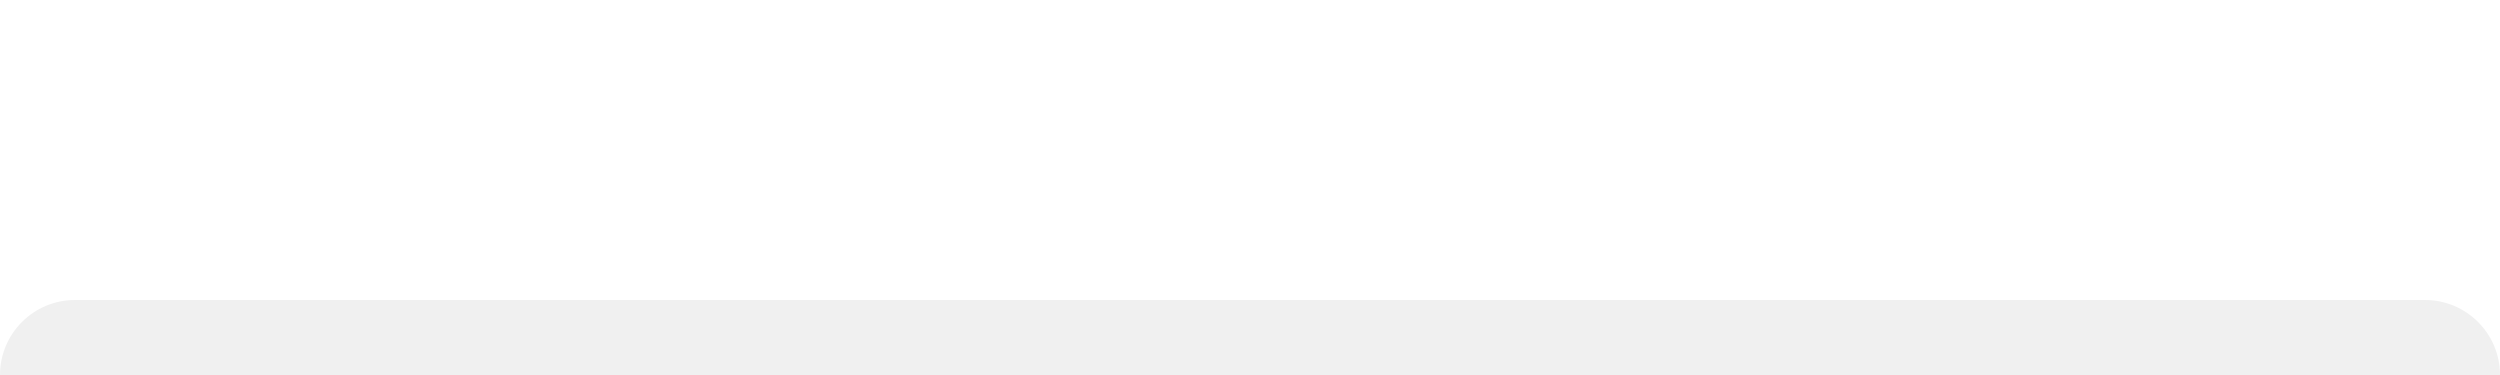
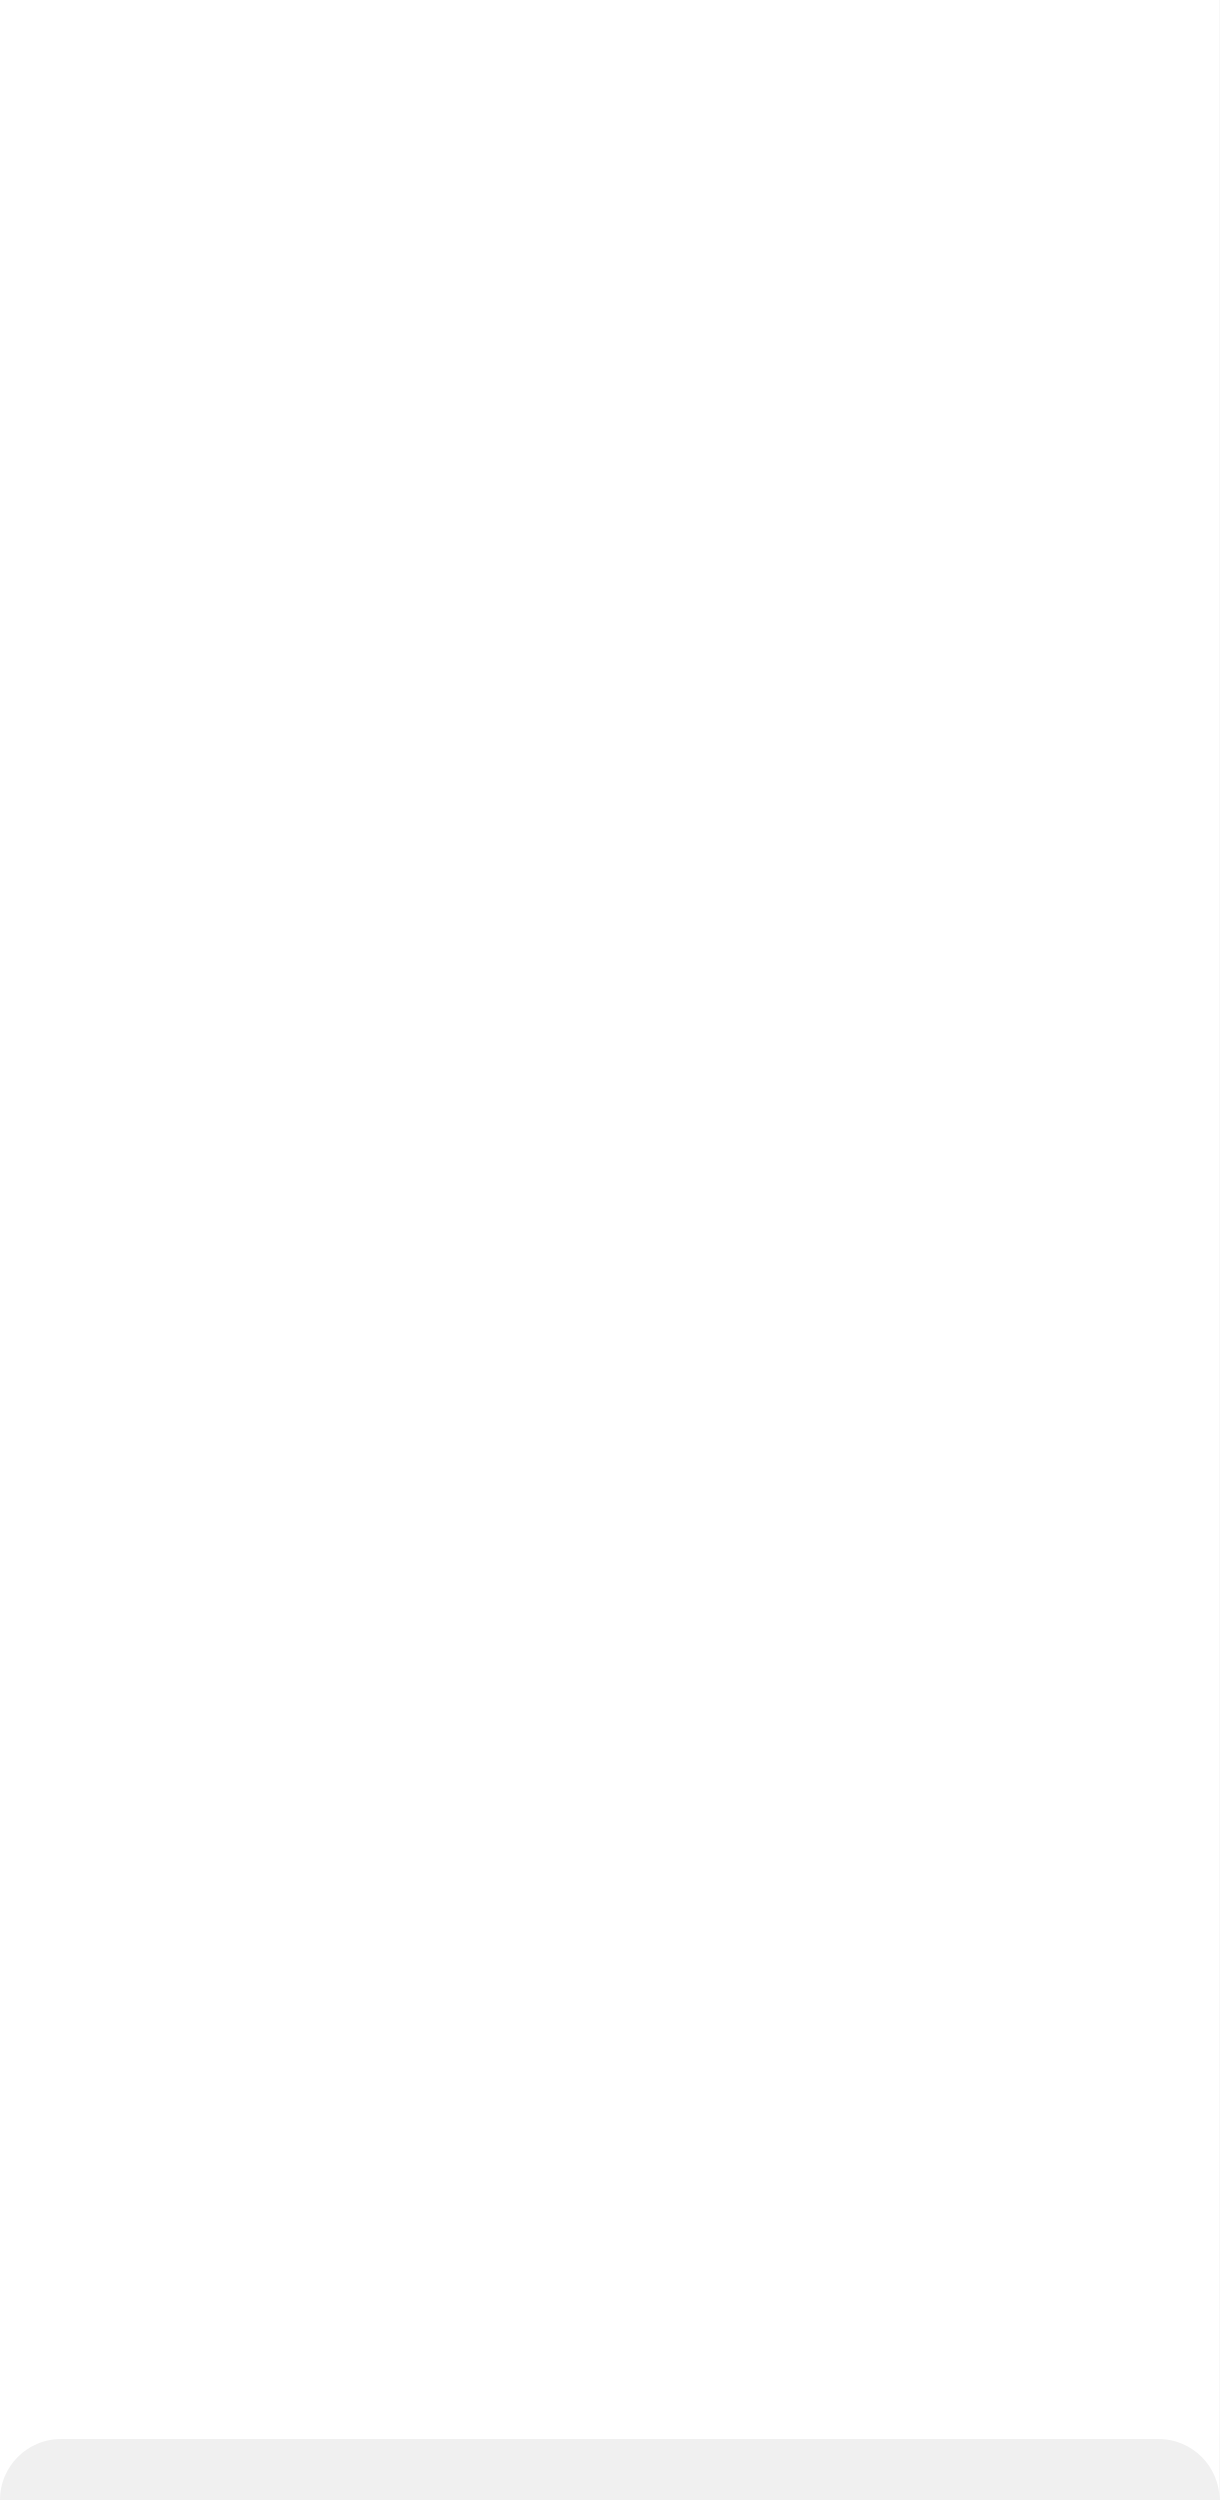
- <svg xmlns="http://www.w3.org/2000/svg" width="400" height="60" viewBox="0 0 400 60" fill="none">
-   <path fill-rule="evenodd" clip-rule="evenodd" d="M400 0H0V60C0 53.373 5.373 48 12 48H388C394.627 48 400 53.373 400 60V0Z" fill="white" />
+ <svg xmlns="http://www.w3.org/2000/svg" width="400" height="820" viewBox="0 0 400 820" fill="none">
+   <path fill-rule="evenodd" clip-rule="evenodd" d="M400 0H0V820C0 808.954 8.954 800 20 800H380C391.046 800 400 808.954 400 820V0Z" fill="white" />
</svg>
